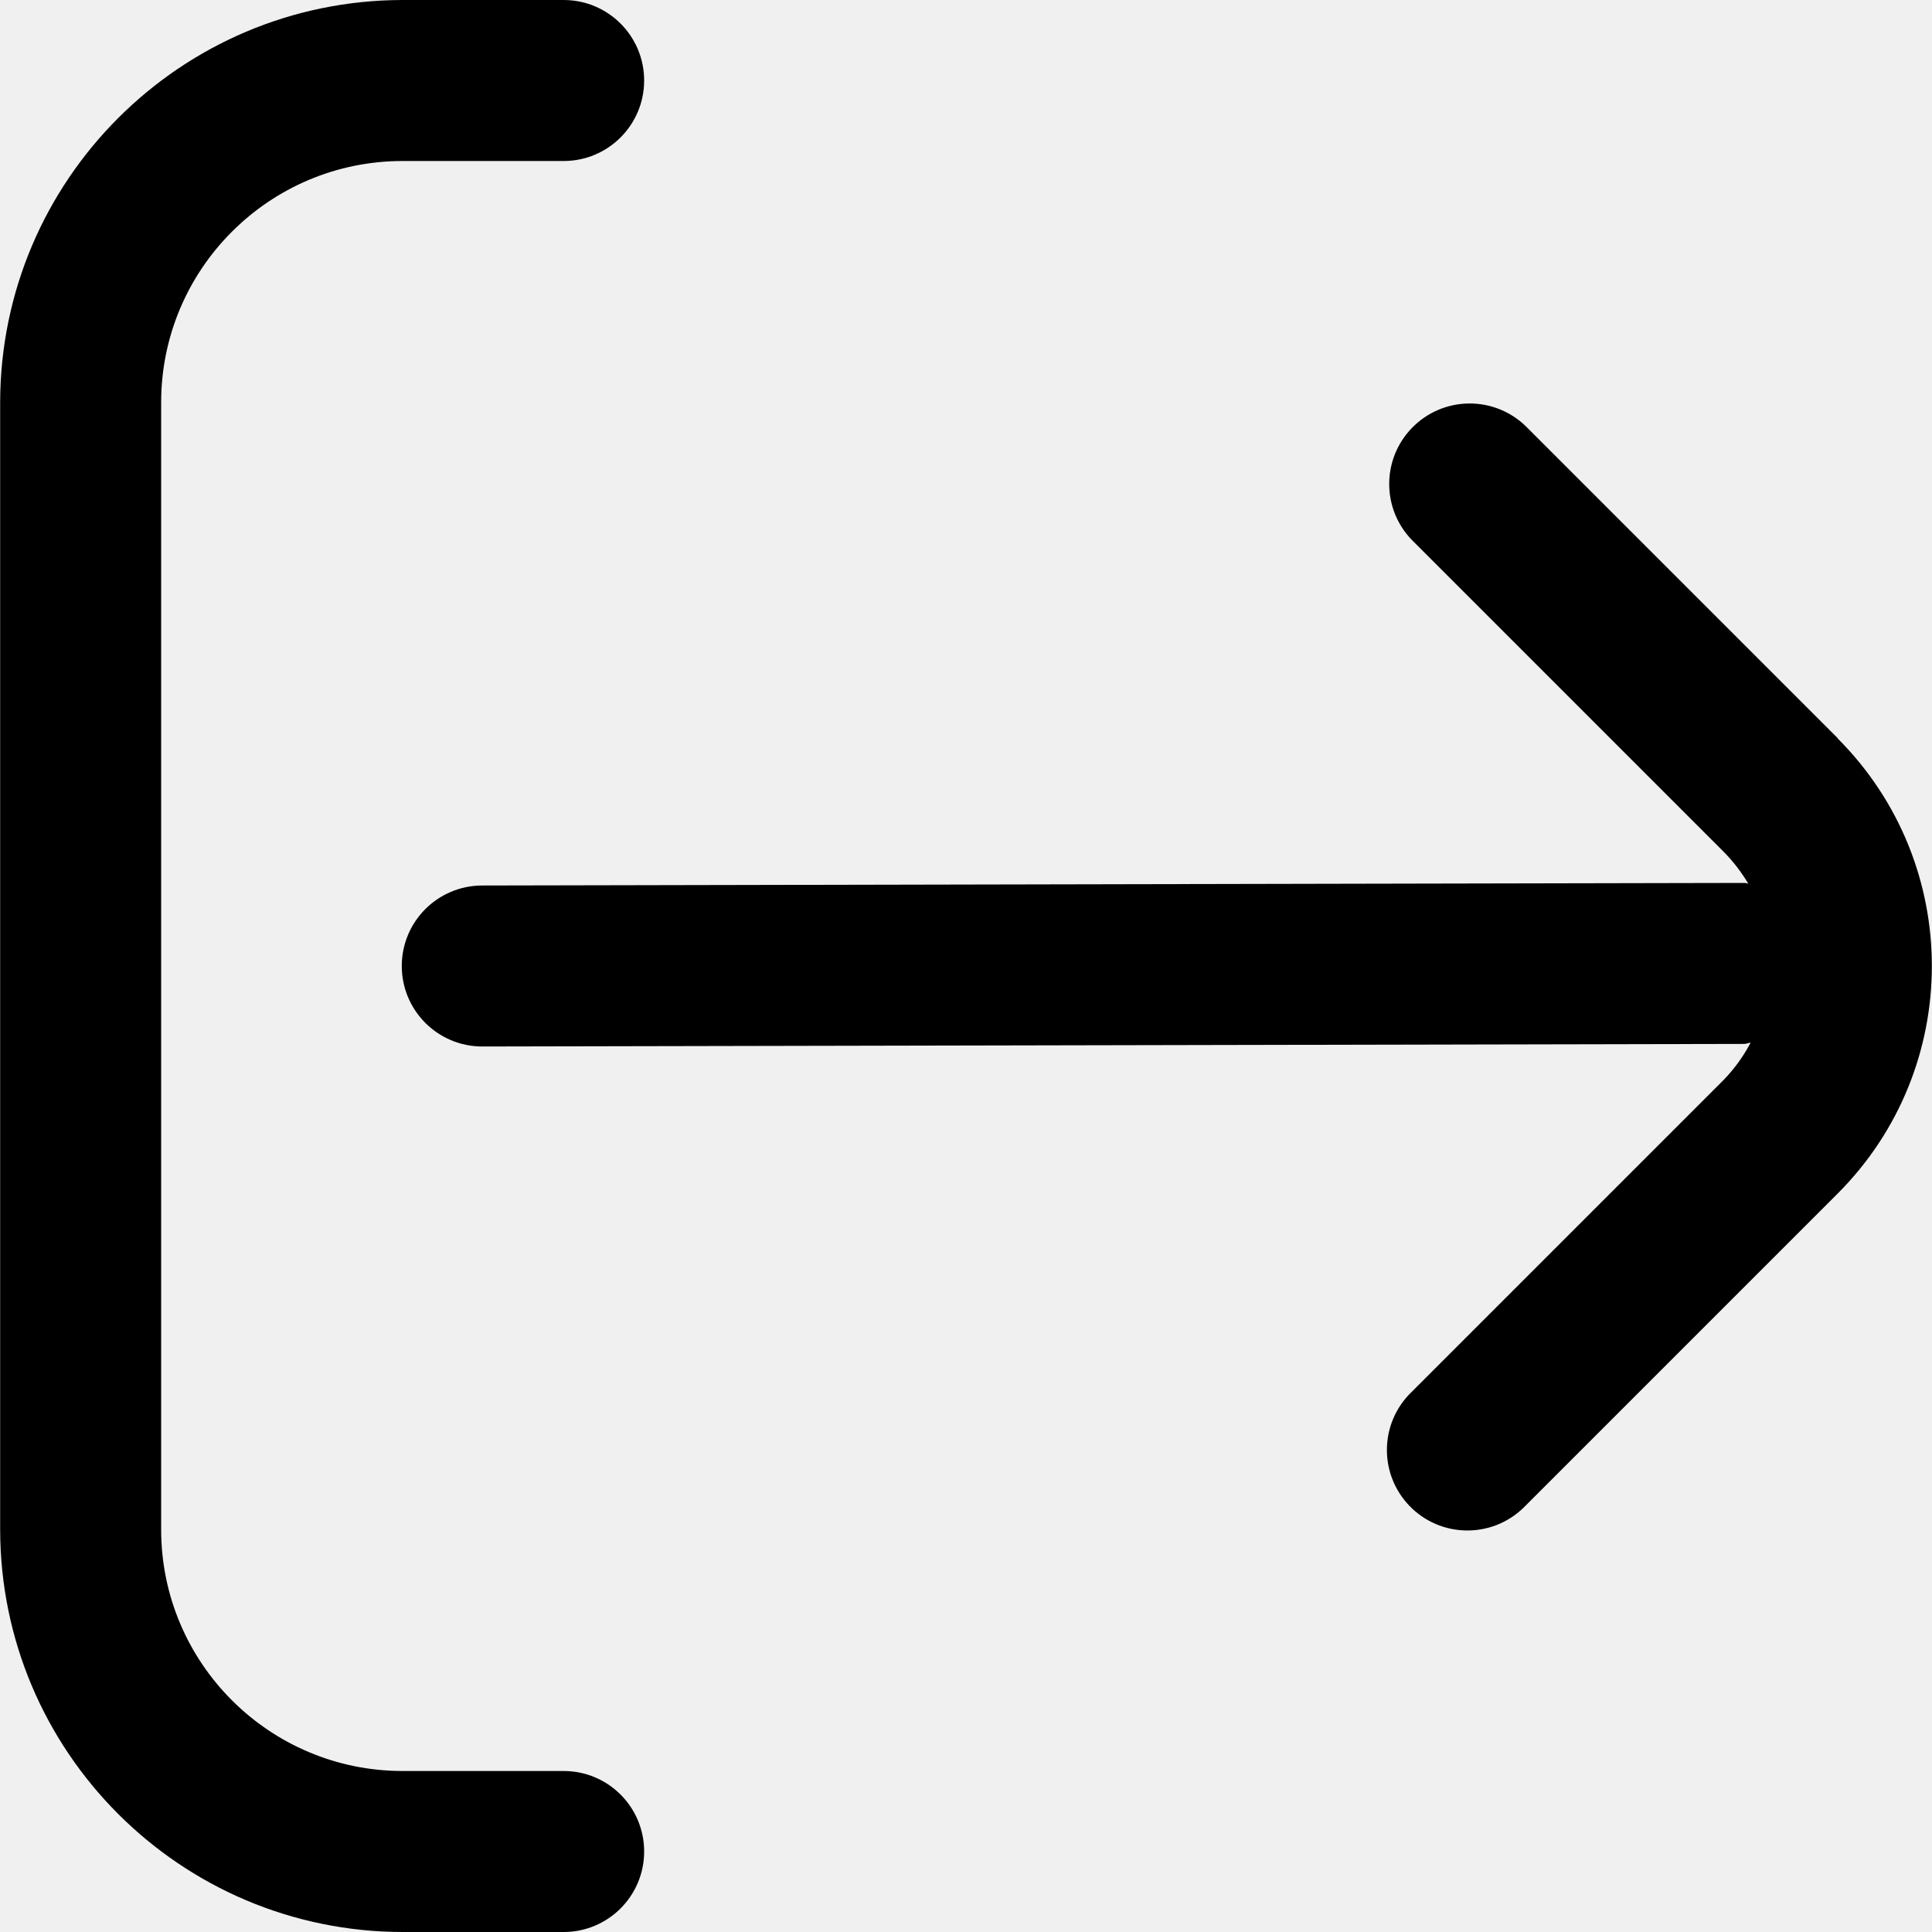
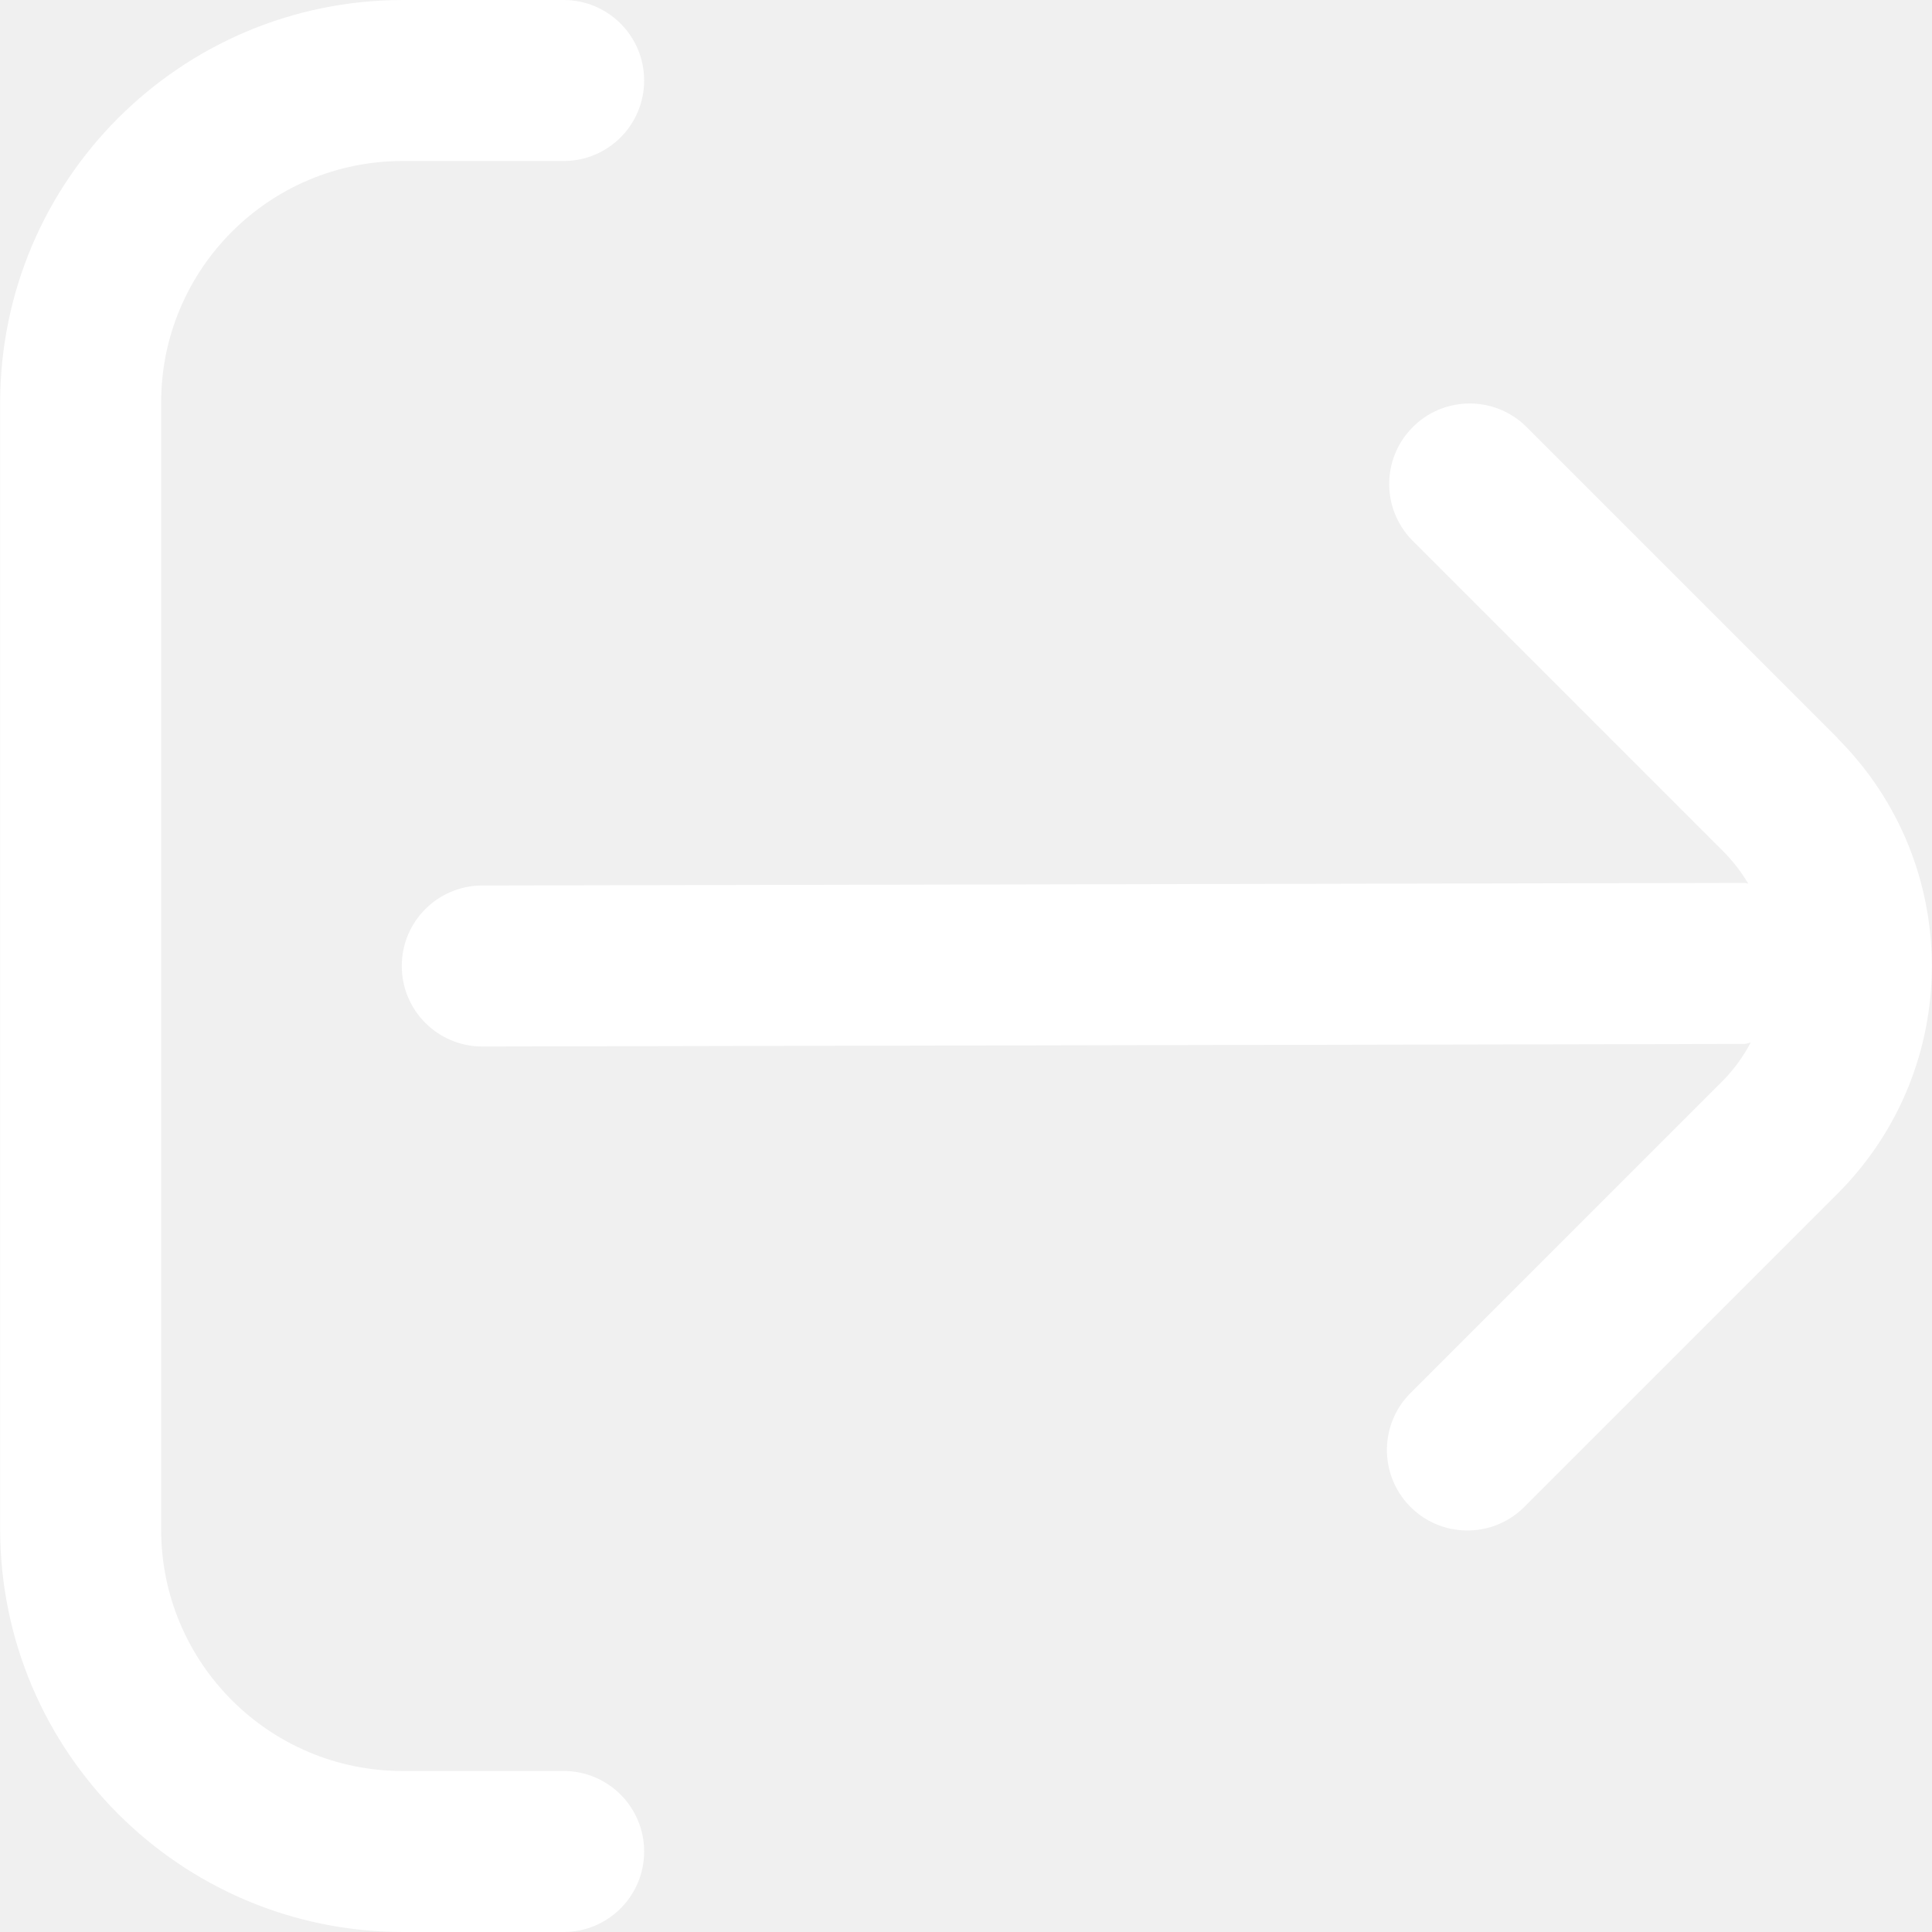
<svg xmlns="http://www.w3.org/2000/svg" version="1.1" id="Capa_1" x="0px" y="0px" viewBox="0 0 512 512" style="enable-background:new 0 0 512 512;" xml:space="preserve" width="512" height="512">
  <g>
-     <path d="M487.06,195.669l-82.752-82.752c-8.475-8.185-21.98-7.95-30.165,0.525c-7.985,8.267-7.985,21.374,0,29.641l82.752,82.752   c2.459,2.507,4.607,5.301,6.4,8.32c-0.32,0-0.576-0.171-0.896-0.171l0,0l-334.592,0.683c-11.782,0-21.333,9.551-21.333,21.333   c0,11.782,9.551,21.333,21.333,21.333l0,0l334.464-0.683c0.597,0,1.088-0.299,1.664-0.341c-1.892,3.609-4.292,6.928-7.125,9.856   l-82.752,82.752c-8.475,8.185-8.71,21.69-0.525,30.165c8.185,8.475,21.69,8.71,30.165,0.525c0.178-0.172,0.353-0.347,0.525-0.525   l82.752-82.752c33.313-33.323,33.313-87.339,0-120.661L487.06,195.669z" />
-     <path d="M149.374,469.333h-42.667c-35.346,0-64-28.654-64-64V106.667c0-35.346,28.654-64,64-64h42.667   c11.782,0,21.333-9.551,21.333-21.333S161.157,0,149.374,0h-42.667C47.827,0.071,0.112,47.786,0.041,106.667v298.667   C0.112,464.214,47.827,511.93,106.708,512h42.667c11.782,0,21.333-9.551,21.333-21.333   C170.708,478.885,161.157,469.333,149.374,469.333z" />
+     <path fill="white" d="M487.06,195.669l-82.752-82.752c-8.475-8.185-21.98-7.95-30.165,0.525c-7.985,8.267-7.985,21.374,0,29.641l82.752,82.752   c2.459,2.507,4.607,5.301,6.4,8.32c-0.32,0-0.576-0.171-0.896-0.171l0,0l-334.592,0.683c-11.782,0-21.333,9.551-21.333,21.333   c0,11.782,9.551,21.333,21.333,21.333l0,0l334.464-0.683c0.597,0,1.088-0.299,1.664-0.341c-1.892,3.609-4.292,6.928-7.125,9.856   l-82.752,82.752c-8.475,8.185-8.71,21.69-0.525,30.165c8.185,8.475,21.69,8.71,30.165,0.525c0.178-0.172,0.353-0.347,0.525-0.525   l82.752-82.752c33.313-33.323,33.313-87.339,0-120.661L487.06,195.669z" />
+     <path fill="white" d="M149.374,469.333h-42.667c-35.346,0-64-28.654-64-64V106.667c0-35.346,28.654-64,64-64h42.667   c11.782,0,21.333-9.551,21.333-21.333S161.157,0,149.374,0h-42.667C47.827,0.071,0.112,47.786,0.041,106.667v298.667   C0.112,464.214,47.827,511.93,106.708,512h42.667c11.782,0,21.333-9.551,21.333-21.333   C170.708,478.885,161.157,469.333,149.374,469.333z" />
  </g>
</svg>
